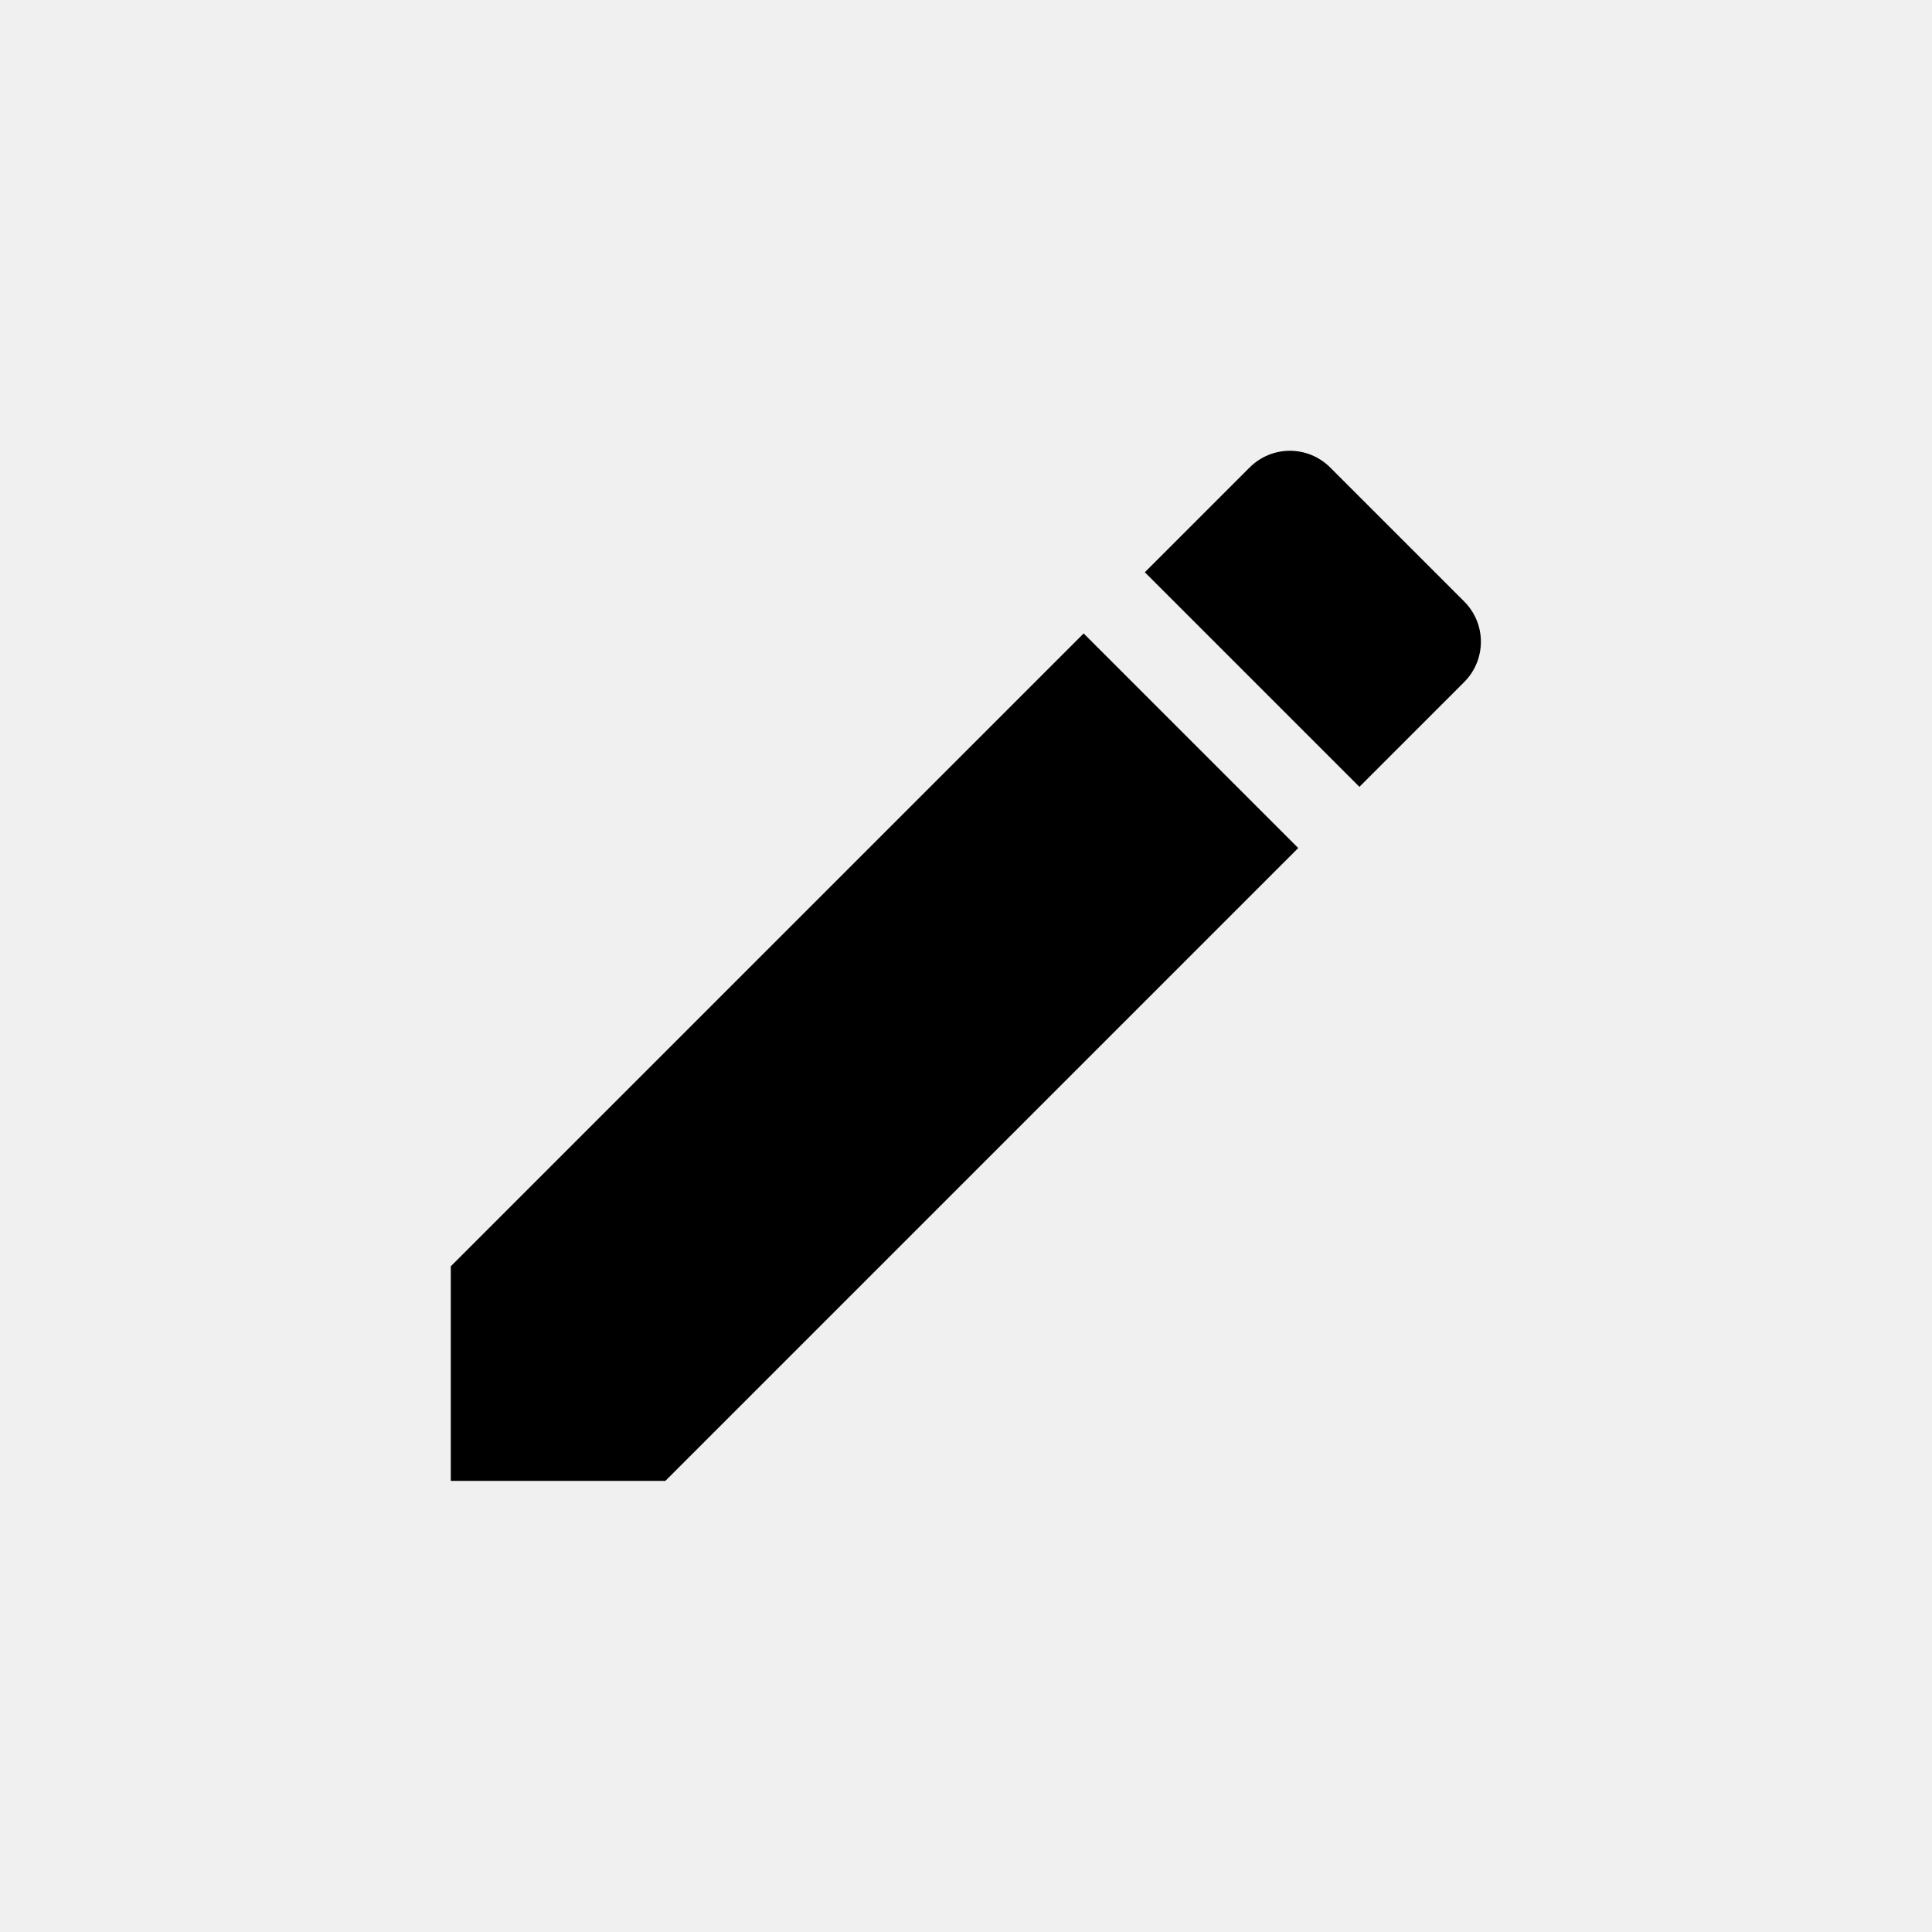
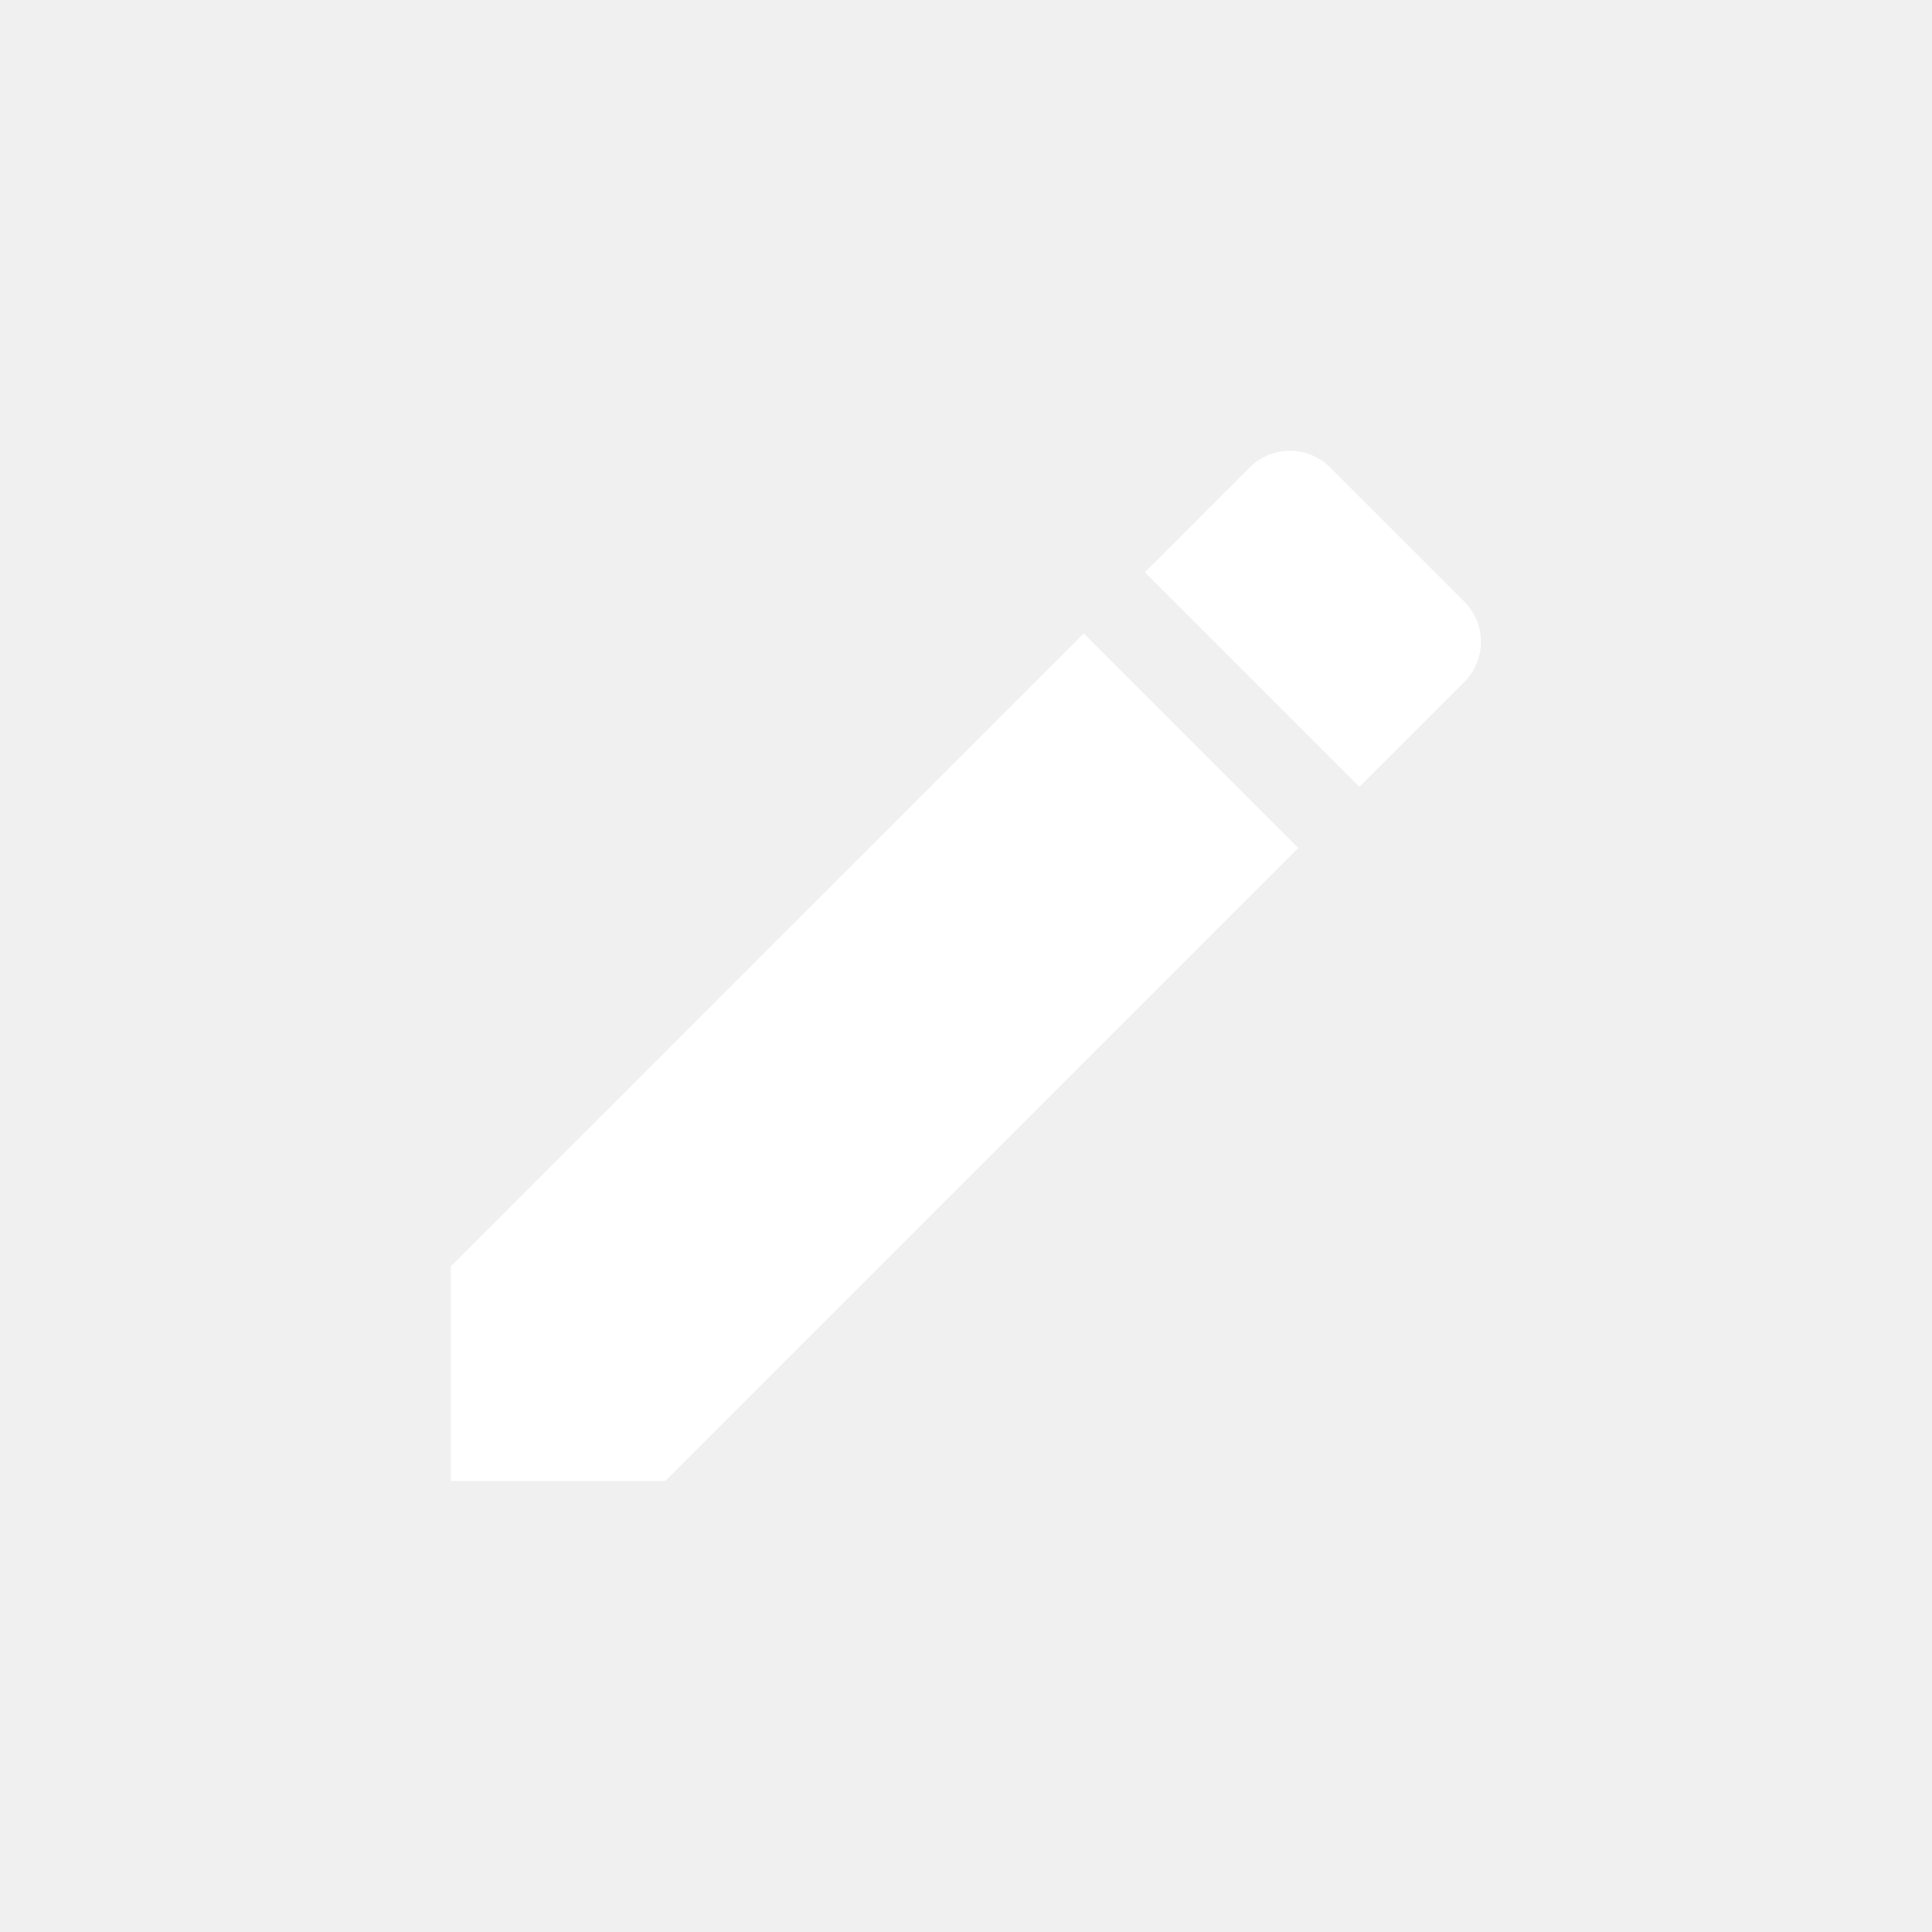
<svg xmlns="http://www.w3.org/2000/svg" width="30" height="30" viewBox="0 0 30 30" fill="none">
-   <path d="M7 19.663V22.995H10.332L20.159 13.168L16.827 9.836L7 19.663ZM22.735 10.592C23.082 10.245 23.082 9.685 22.735 9.339L20.656 7.26C20.31 6.913 19.75 6.913 19.403 7.26L17.777 8.886L21.109 12.218L22.735 10.592V10.592Z" fill="black" />
+   <path d="M7 19.663V22.995H10.332L20.159 13.168L16.827 9.836L7 19.663ZM22.735 10.592C23.082 10.245 23.082 9.685 22.735 9.339L20.656 7.26C20.31 6.913 19.75 6.913 19.403 7.26L17.777 8.886L21.109 12.218L22.735 10.592V10.592Z" fill="white" />
</svg>
